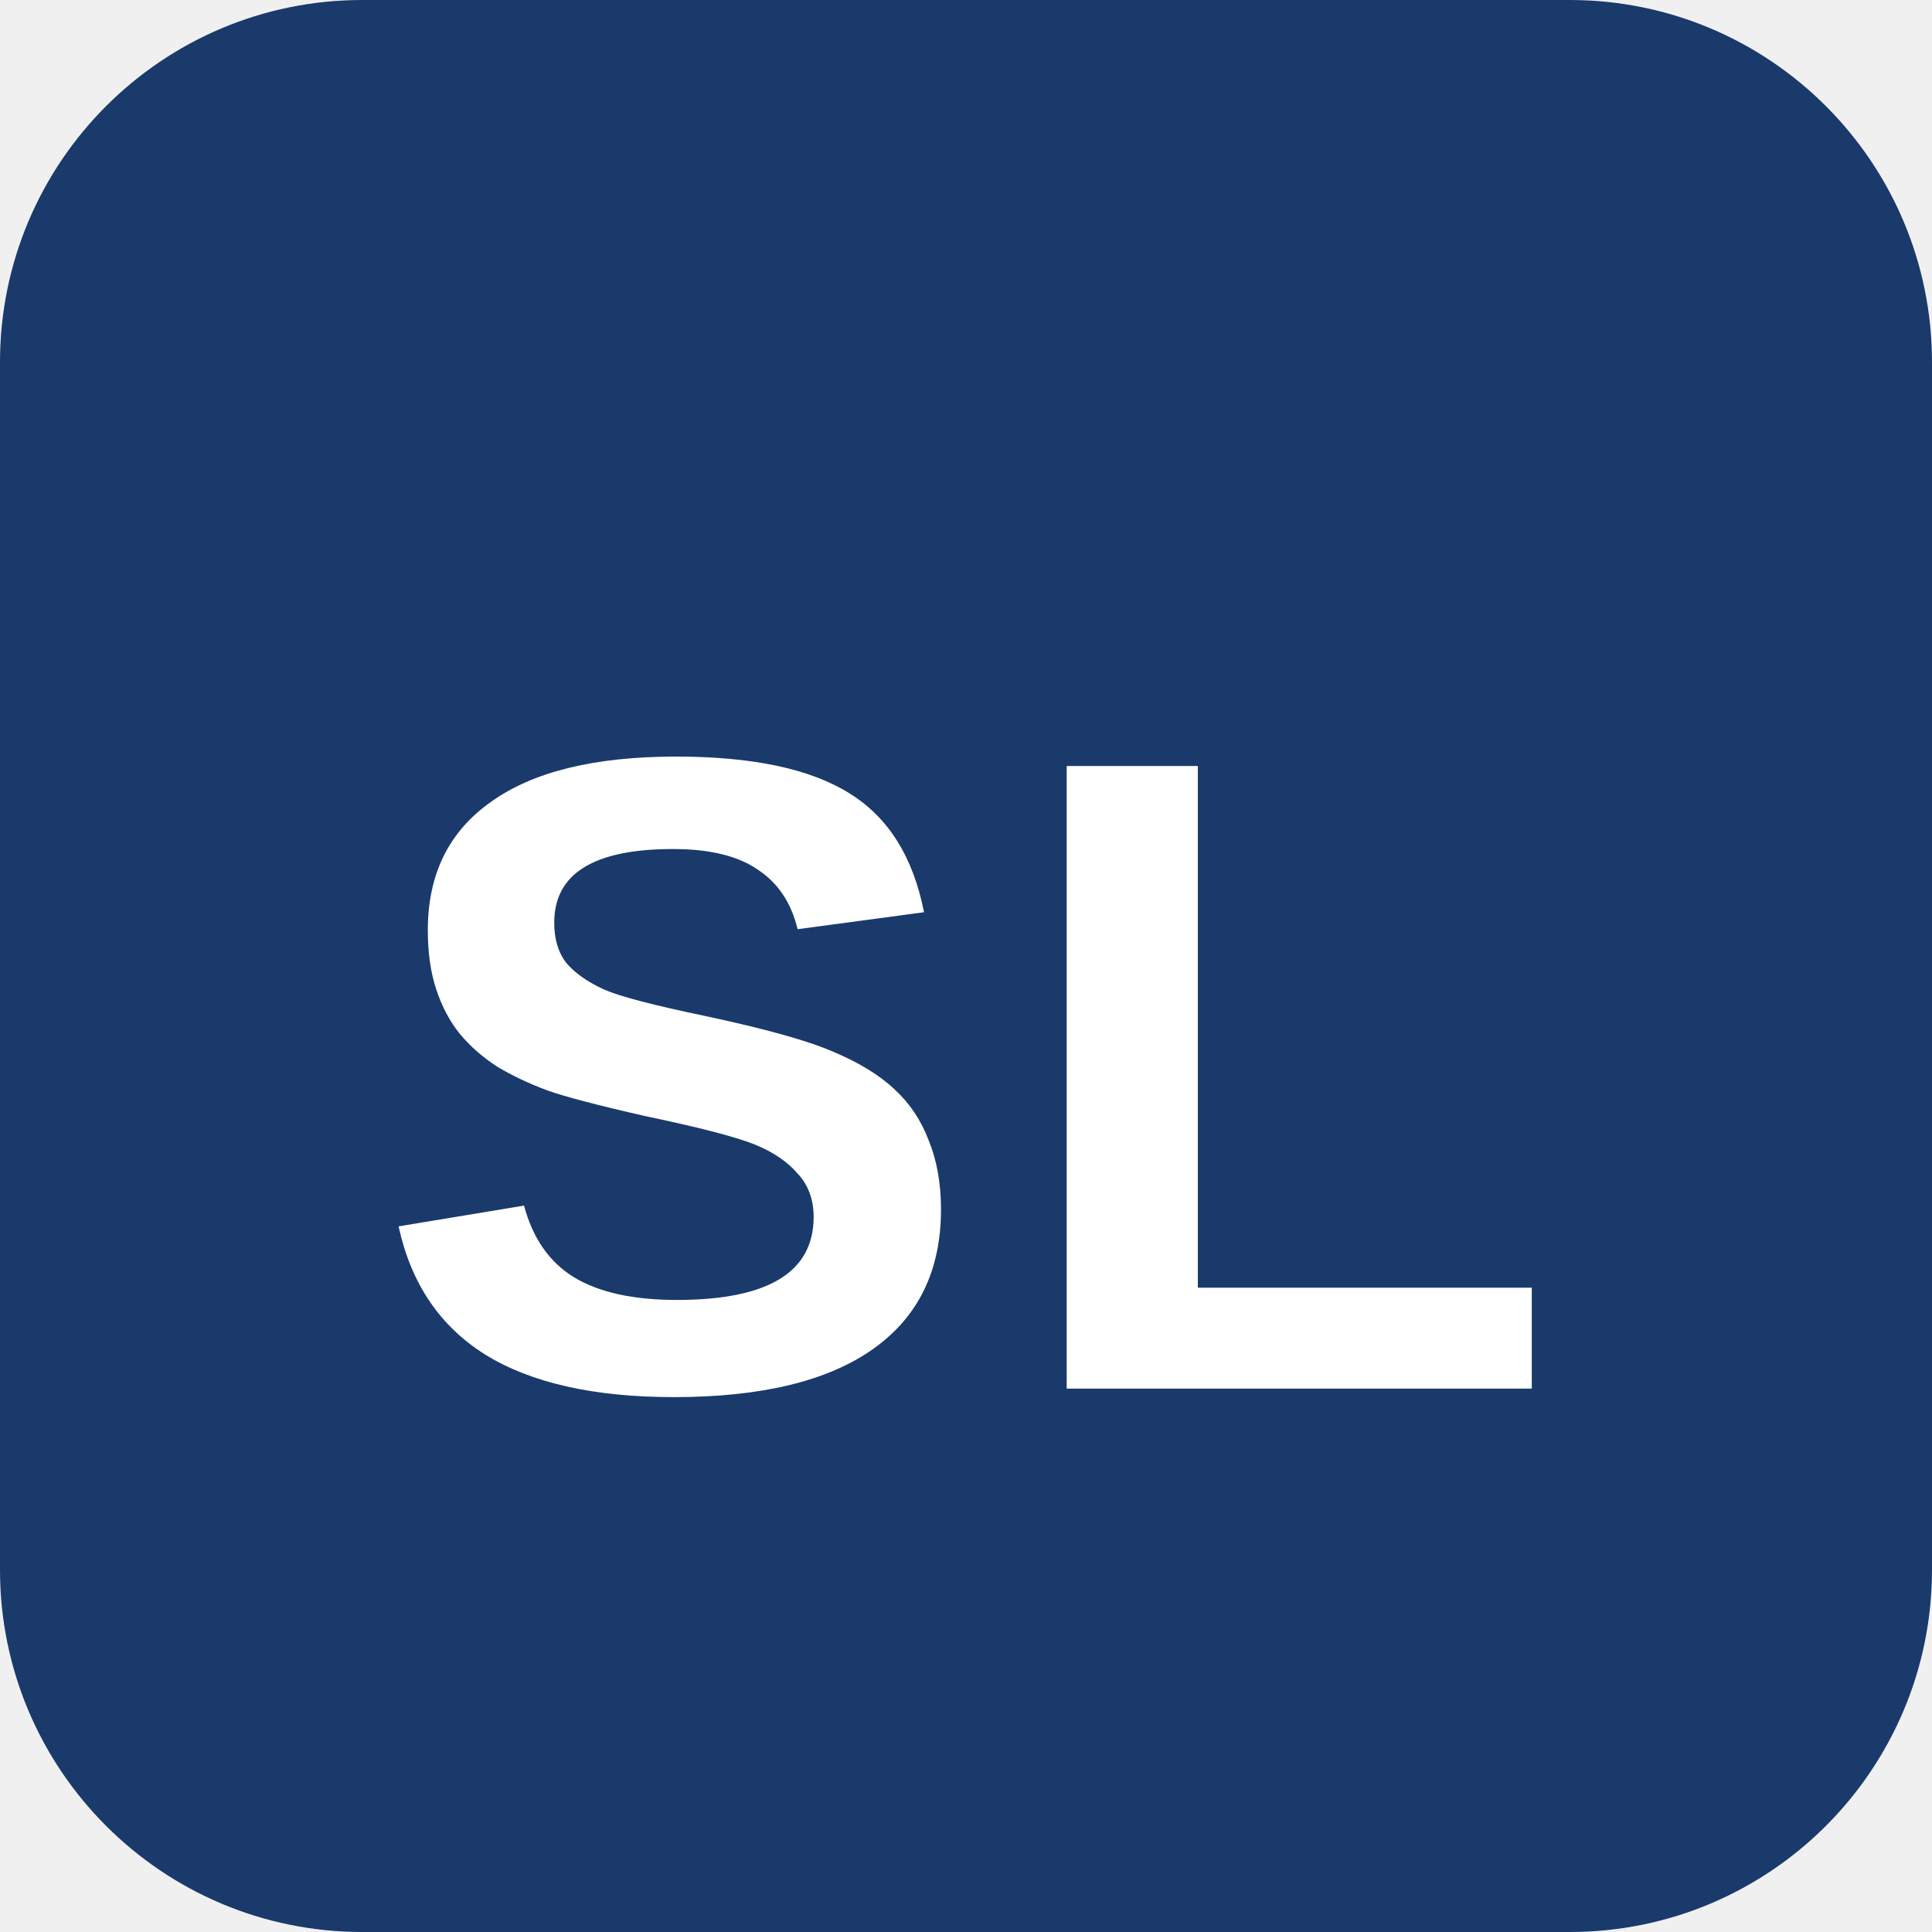
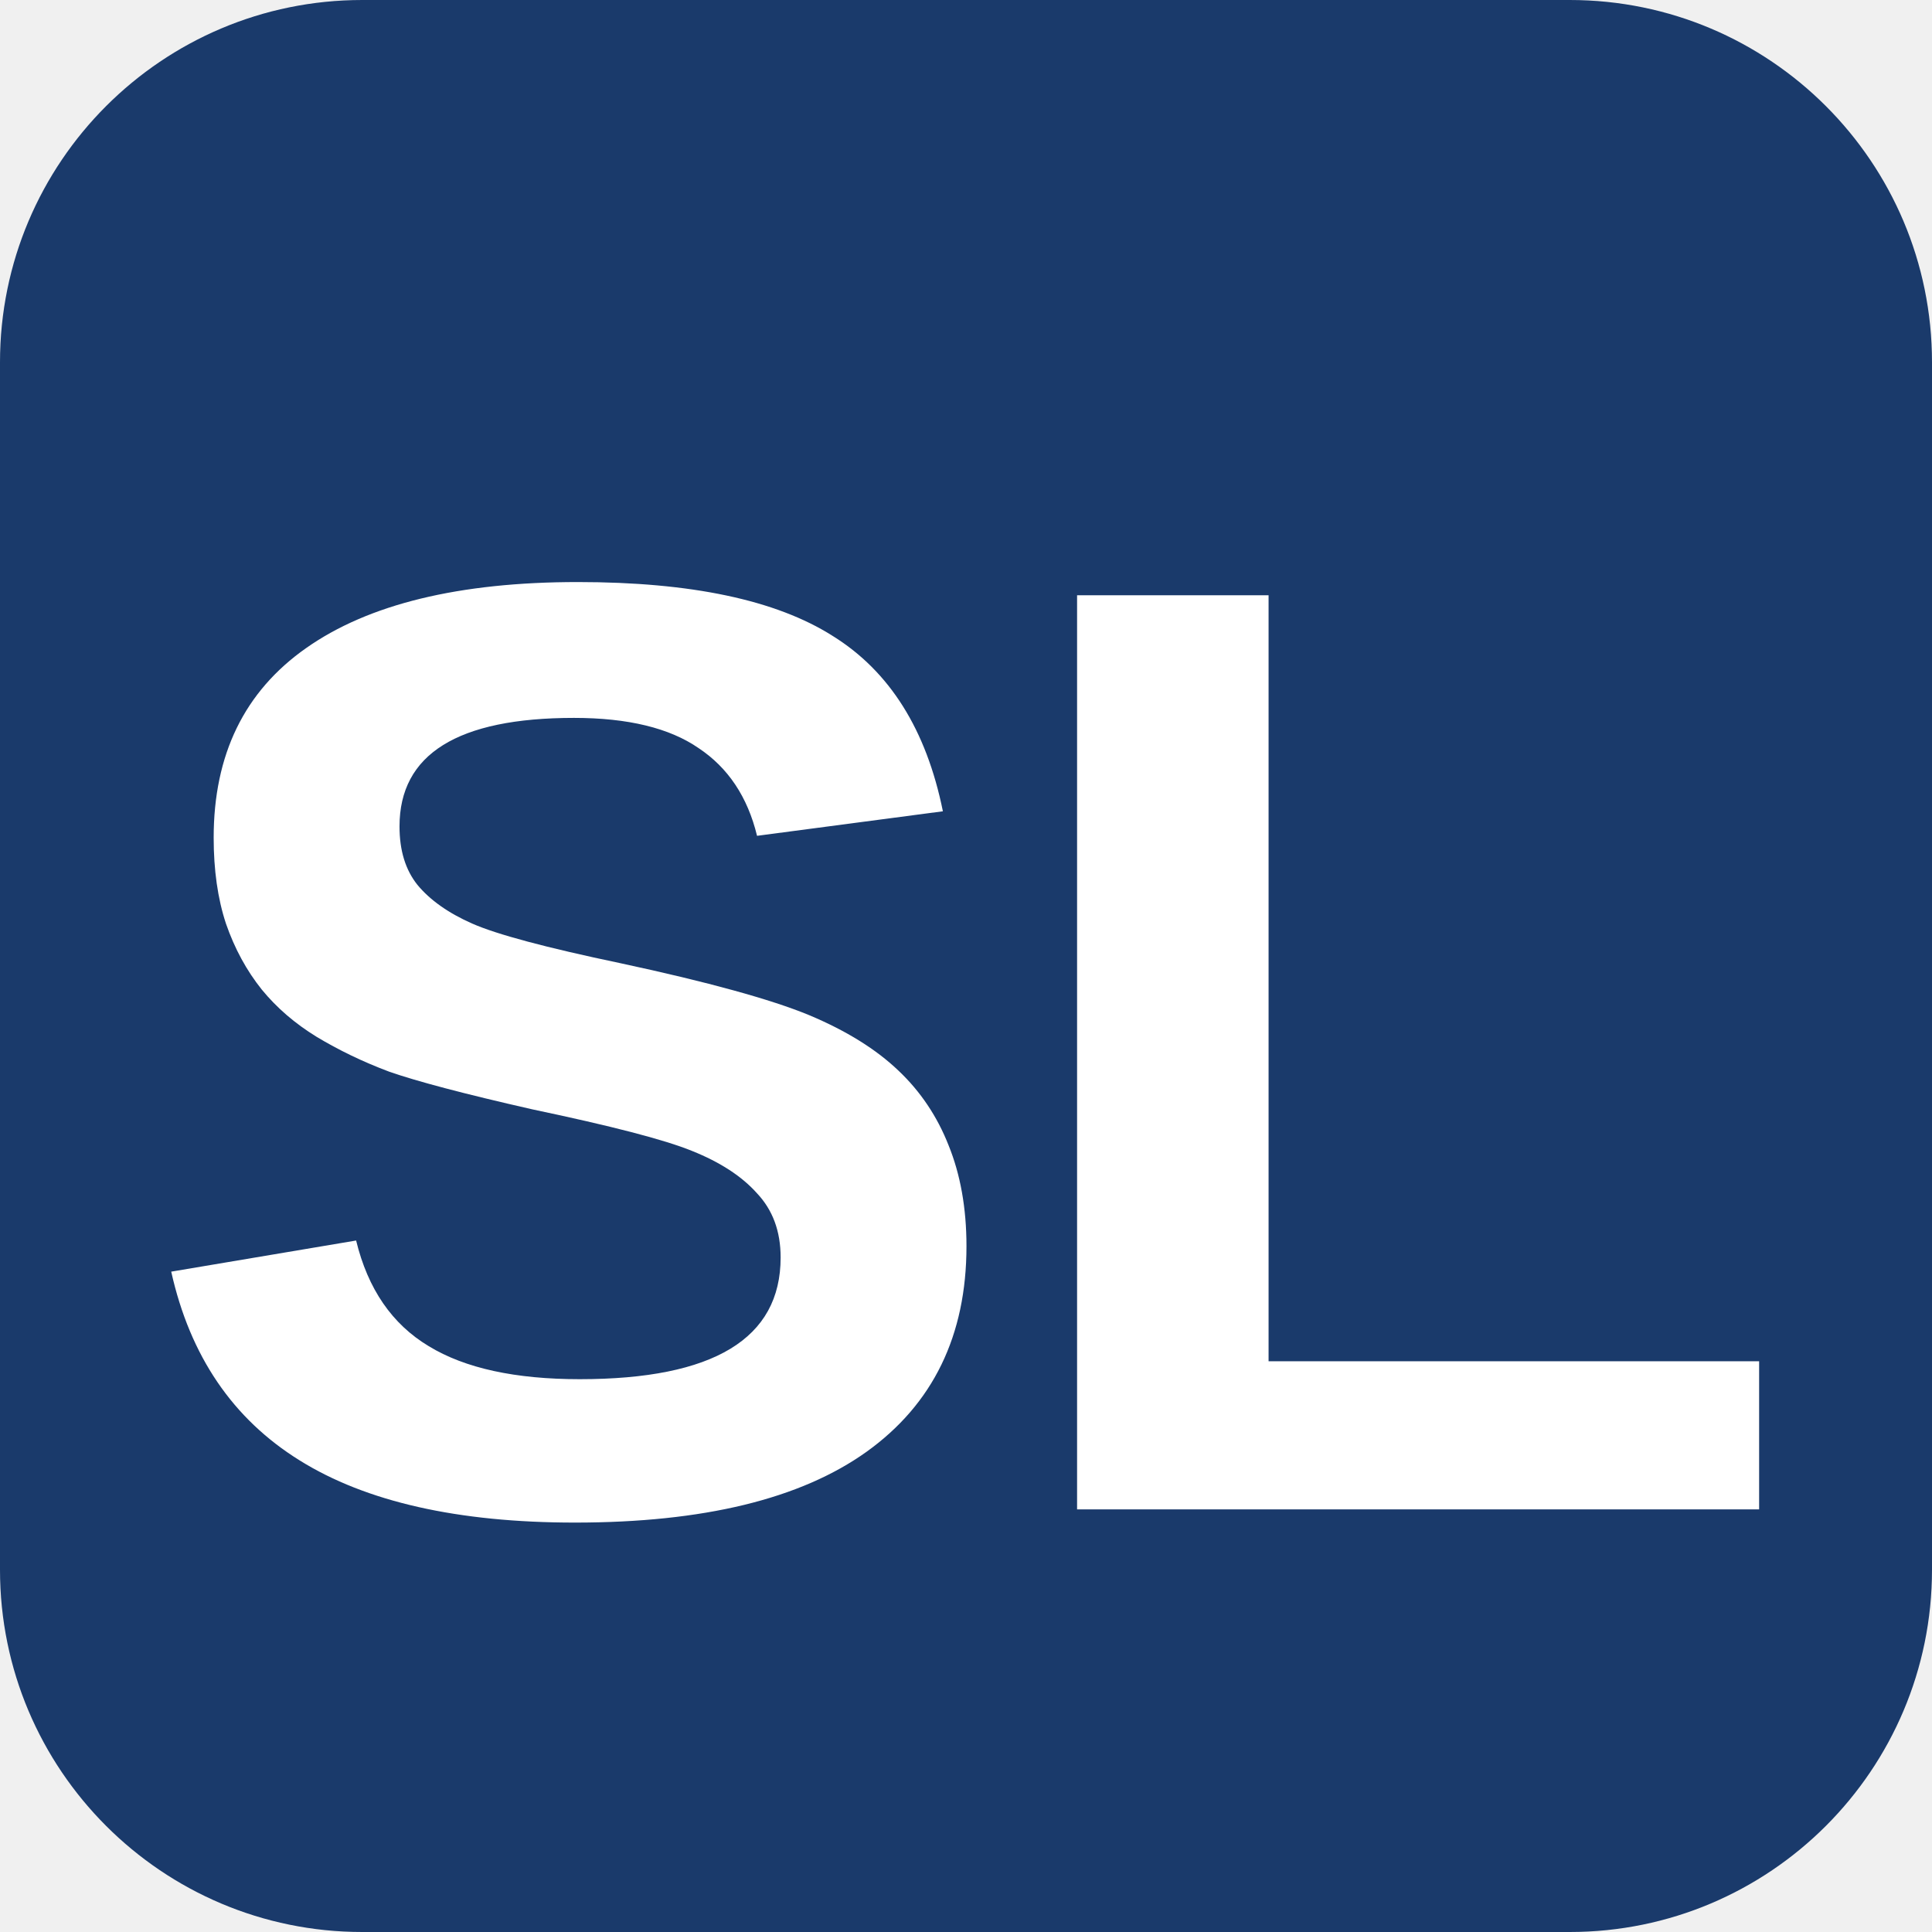
<svg xmlns="http://www.w3.org/2000/svg" viewBox="0 0 32 32" width="32" height="32">
  <rect width="32" height="32" rx="6" fill="#1a3a6b" />
-   <text x="16" y="23" font-family="Arial, sans-serif" font-size="15" font-weight="bold" fill="white" text-anchor="middle" letter-spacing="0.5">SL</text>
+   <text x="16" y="25" font-family="Arial, sans-serif" font-size="22" font-weight="bold" fill="white" text-anchor="middle" letter-spacing="-0.5">SL</text>
</svg>
